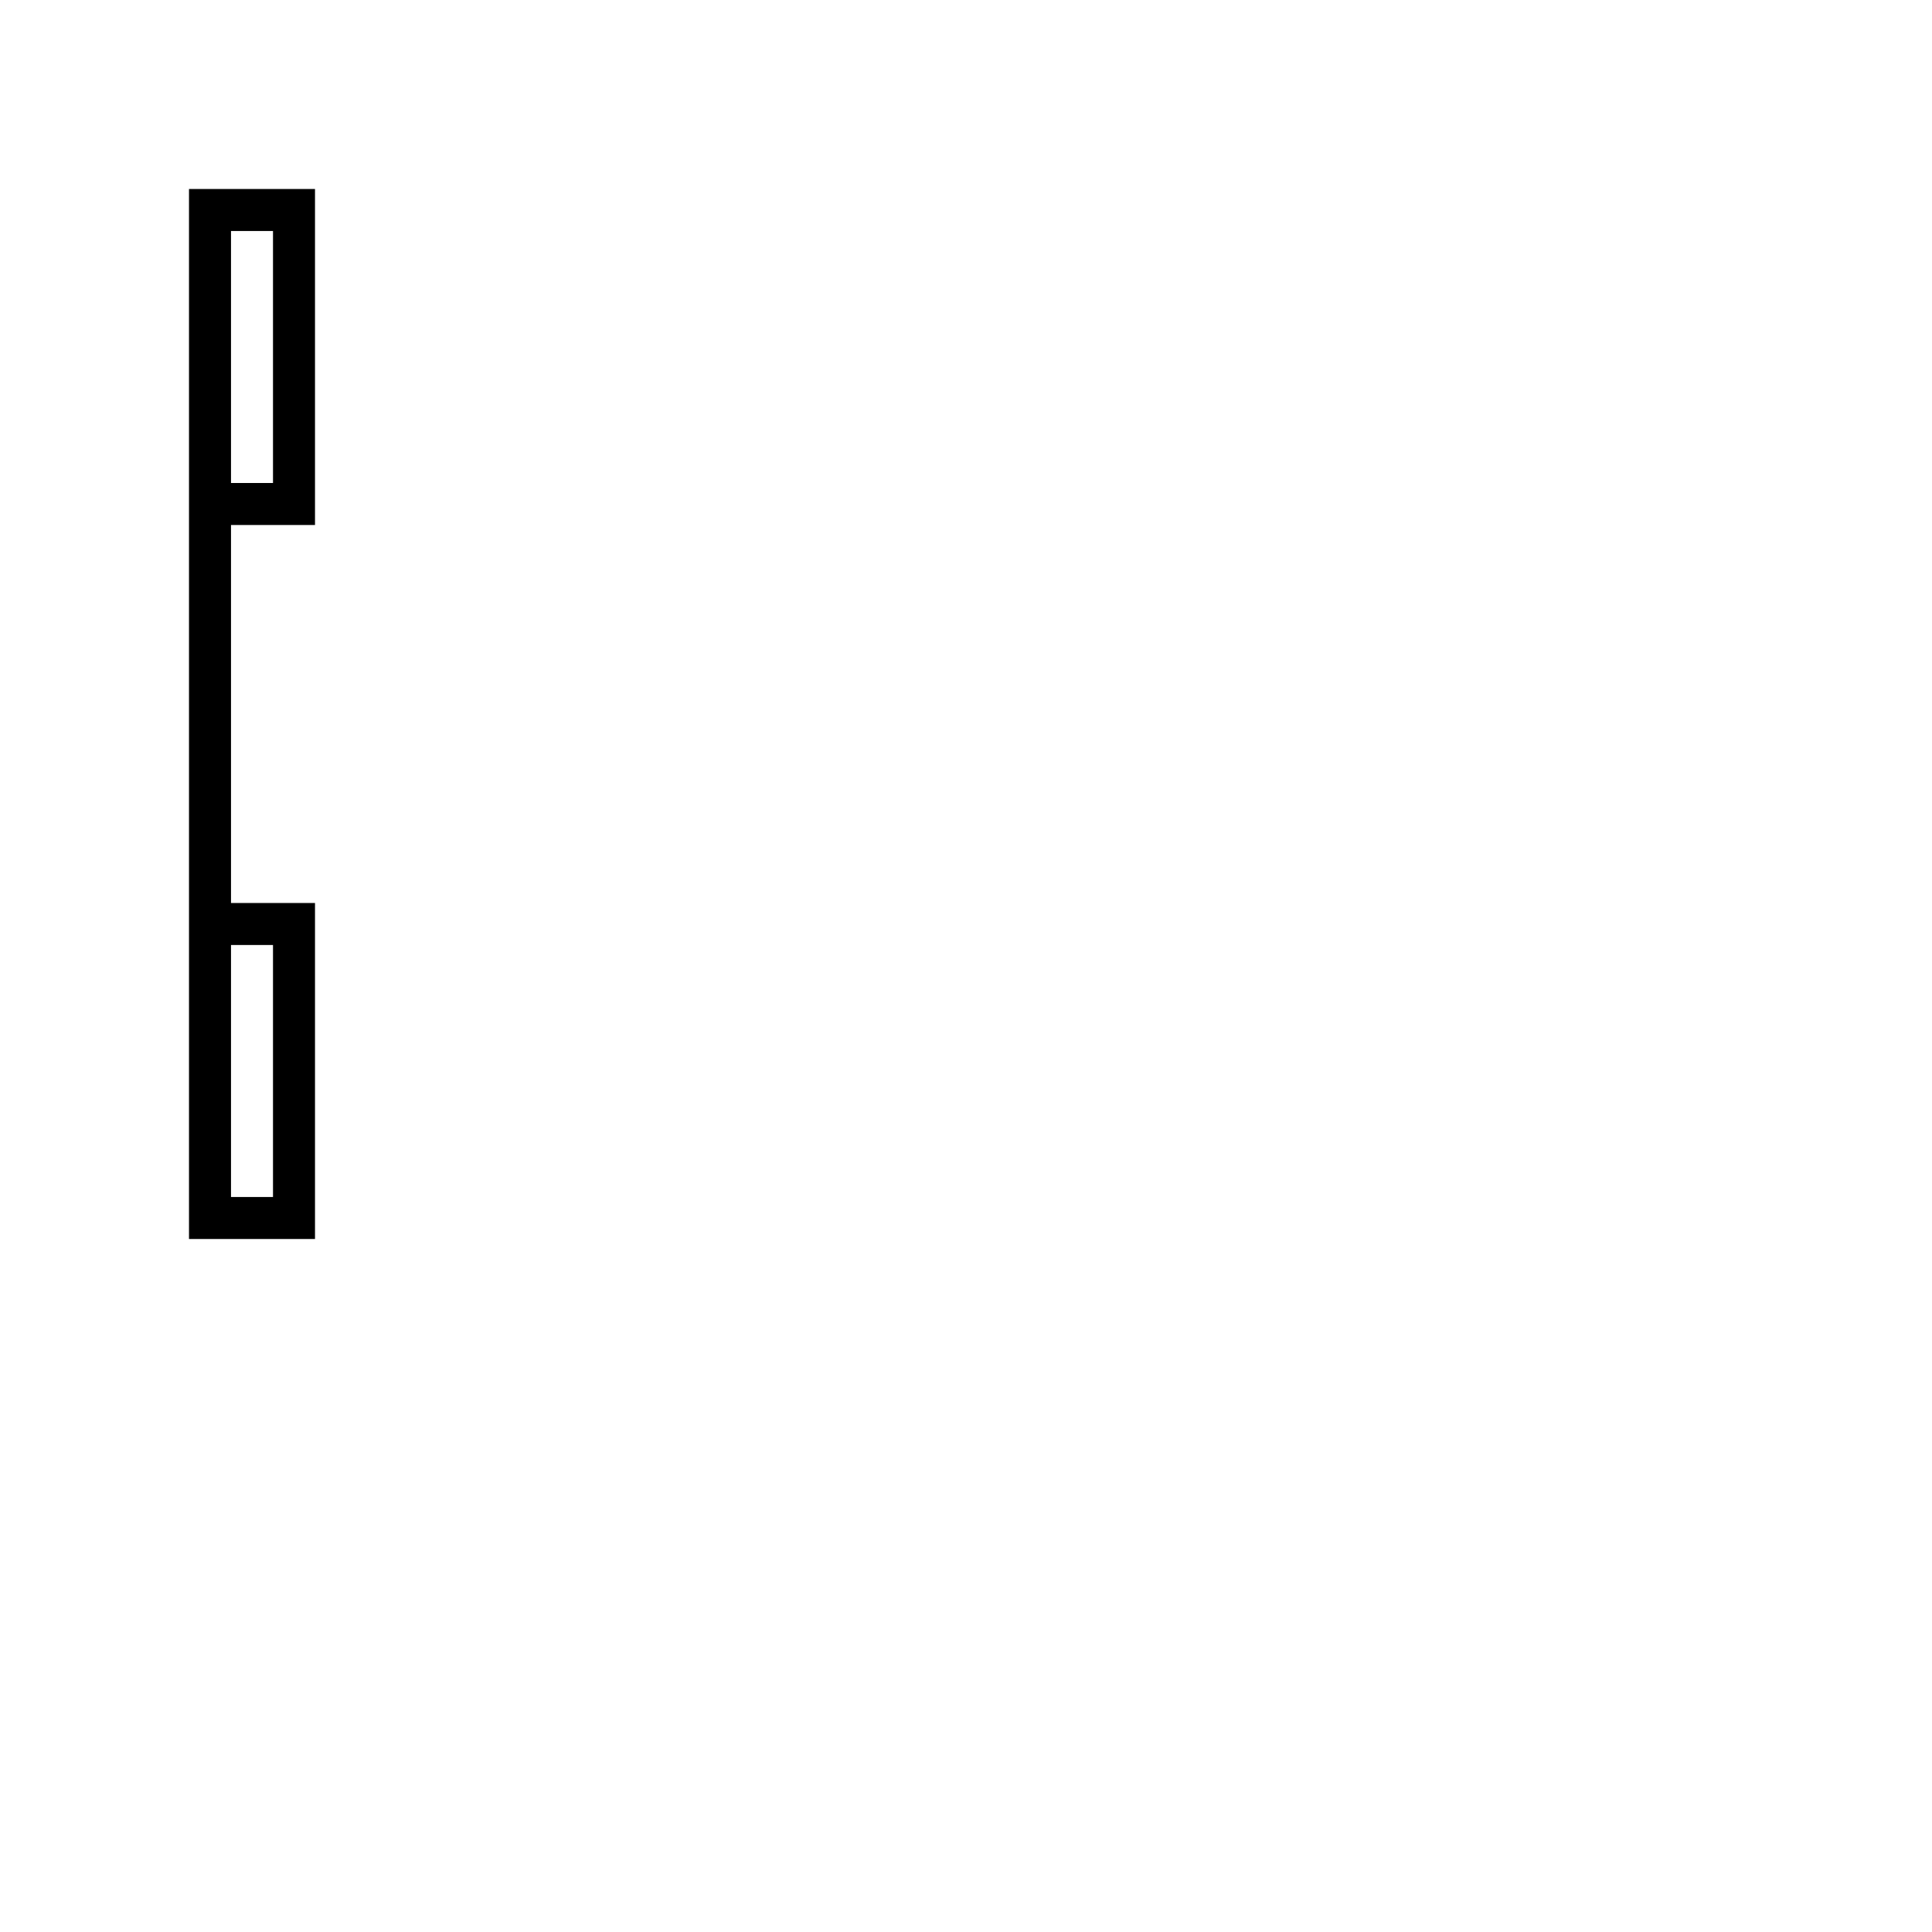
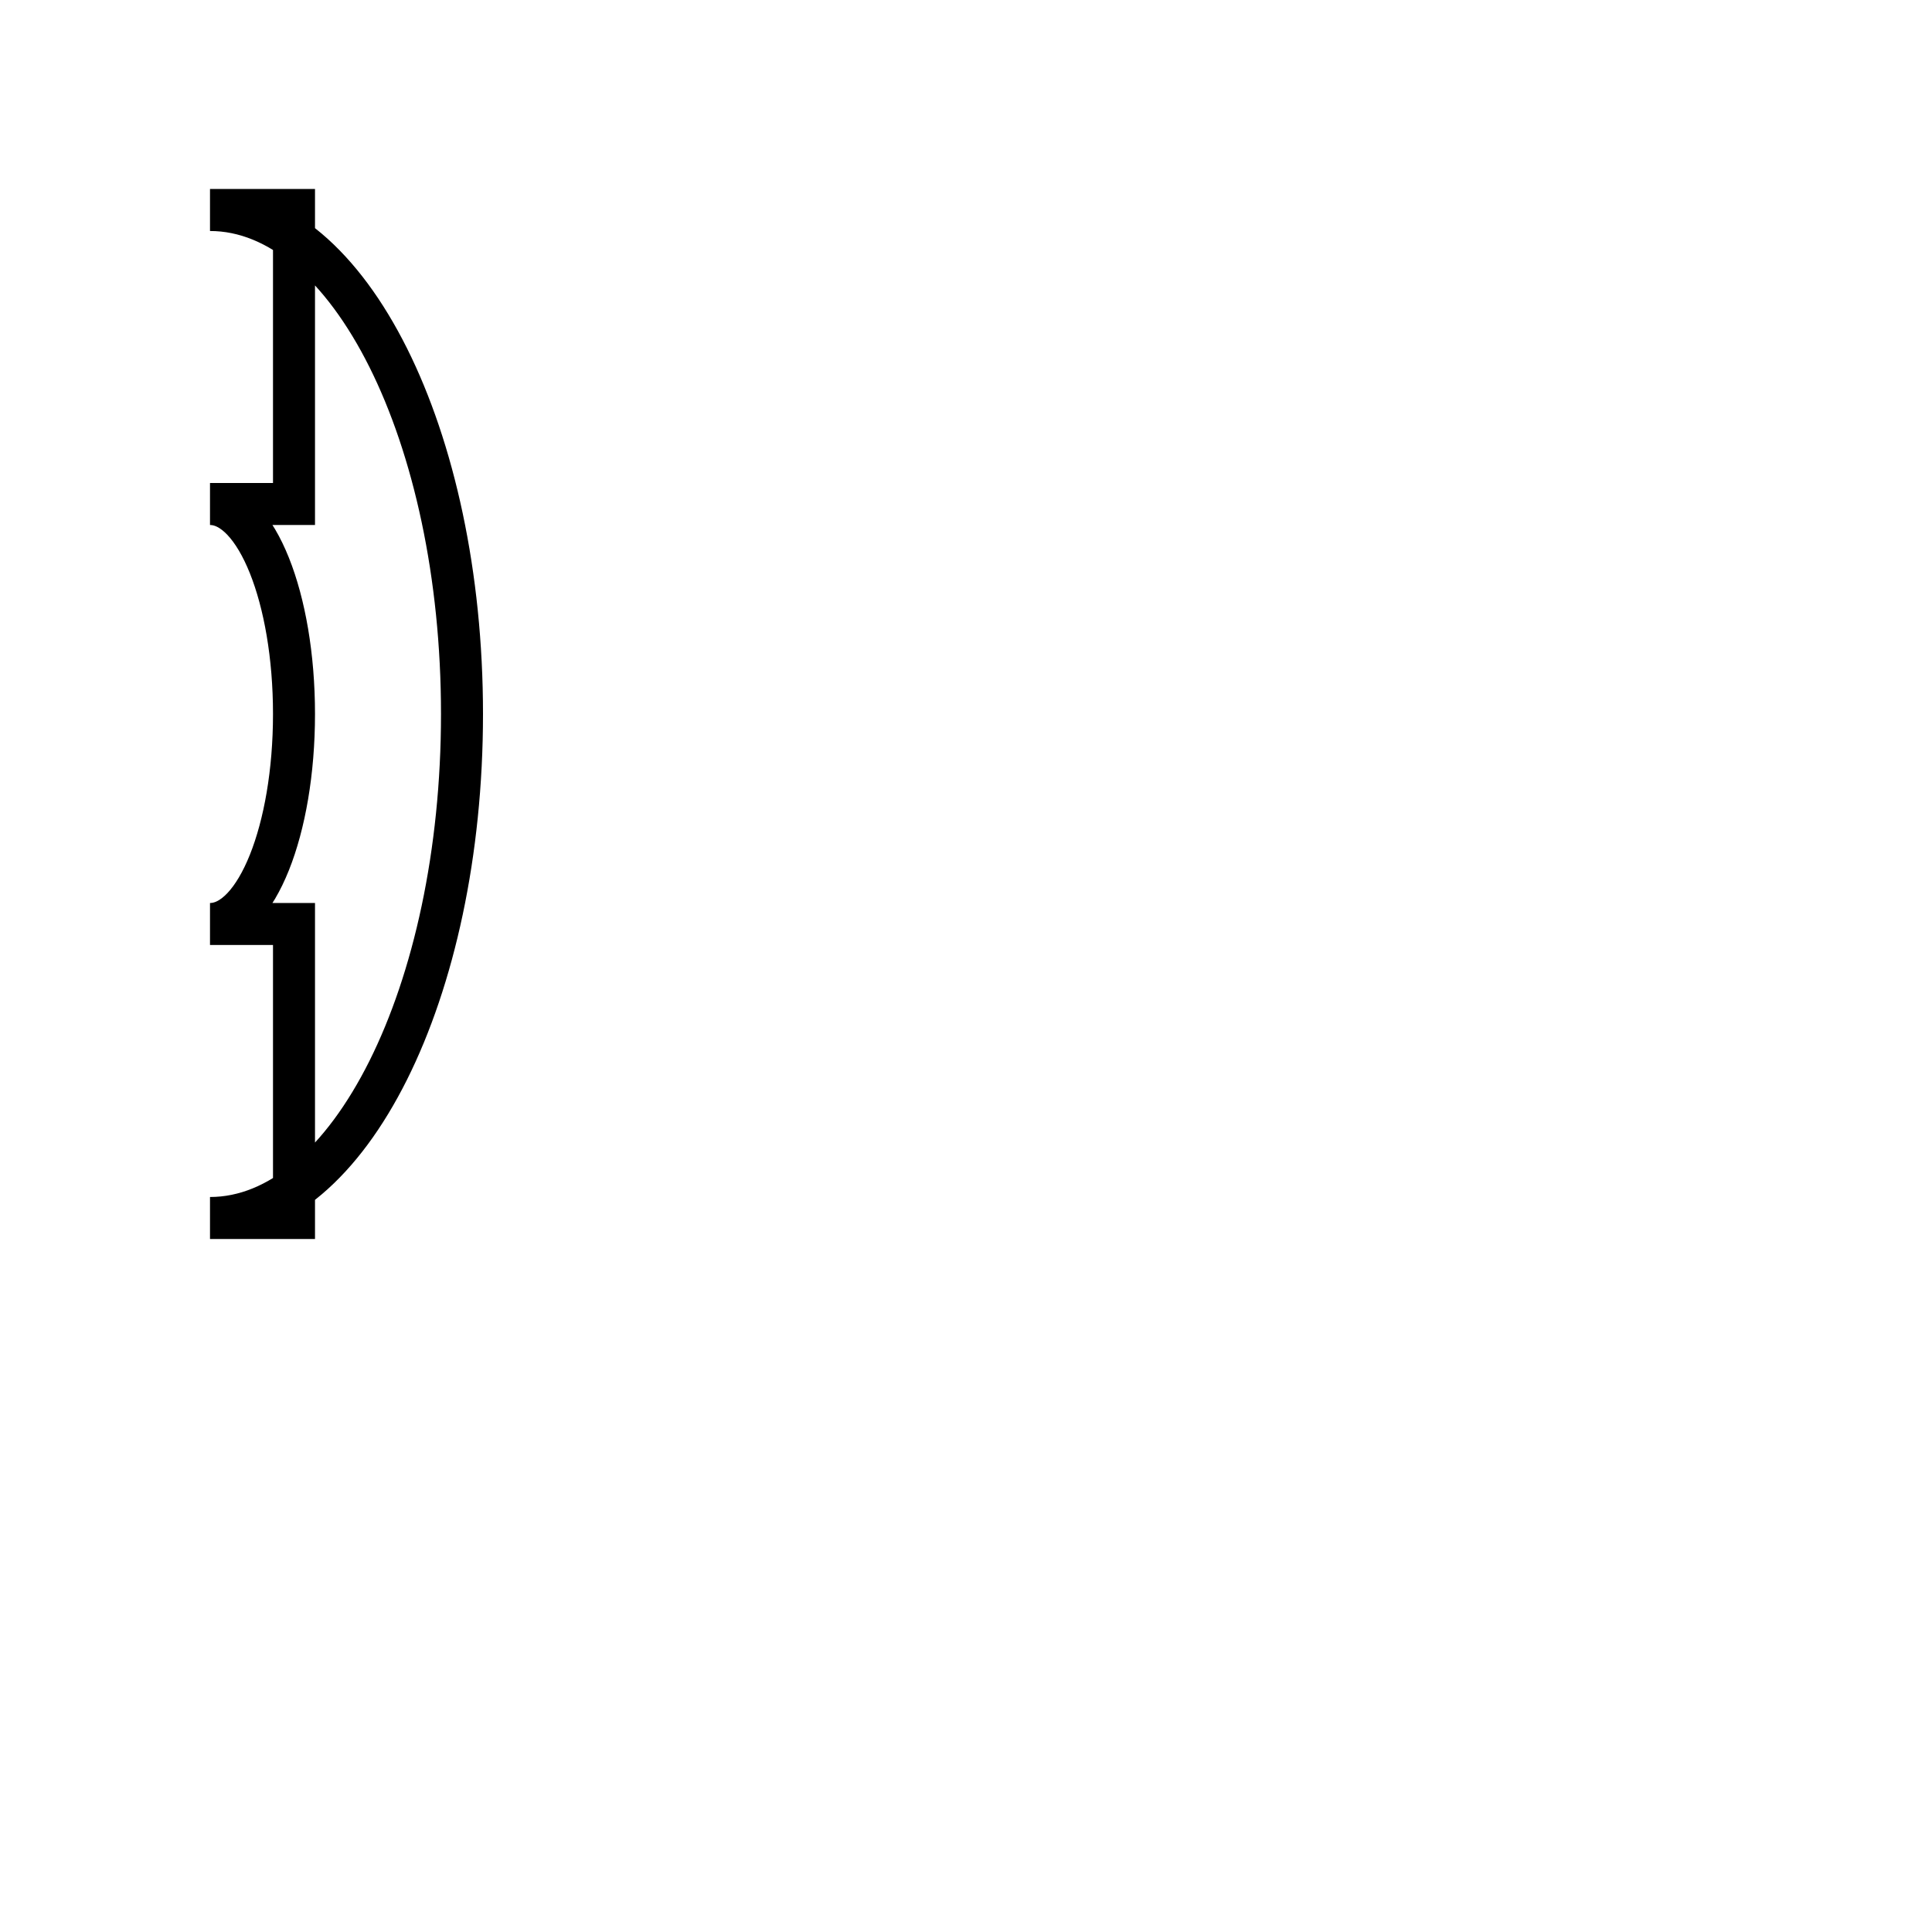
<svg xmlns="http://www.w3.org/2000/svg" width="360" height="360" viewBox="-5 -5 46 46" fill="none" stroke="currentColor" stroke-width="1">
-   <path d="     M 2 0     L 2 7     L 0 7     L 0 17     L 2 17     L 2 24     L 0 24     L 0 0     Z" />
+   <path d="     M 2 0     L 2 7     L 0 7     A 2 5 0 0 1 0 17     L 2 17     L 2 24     L 0 24     A 6 12 0 0 0 0 0     Z" />
</svg>
